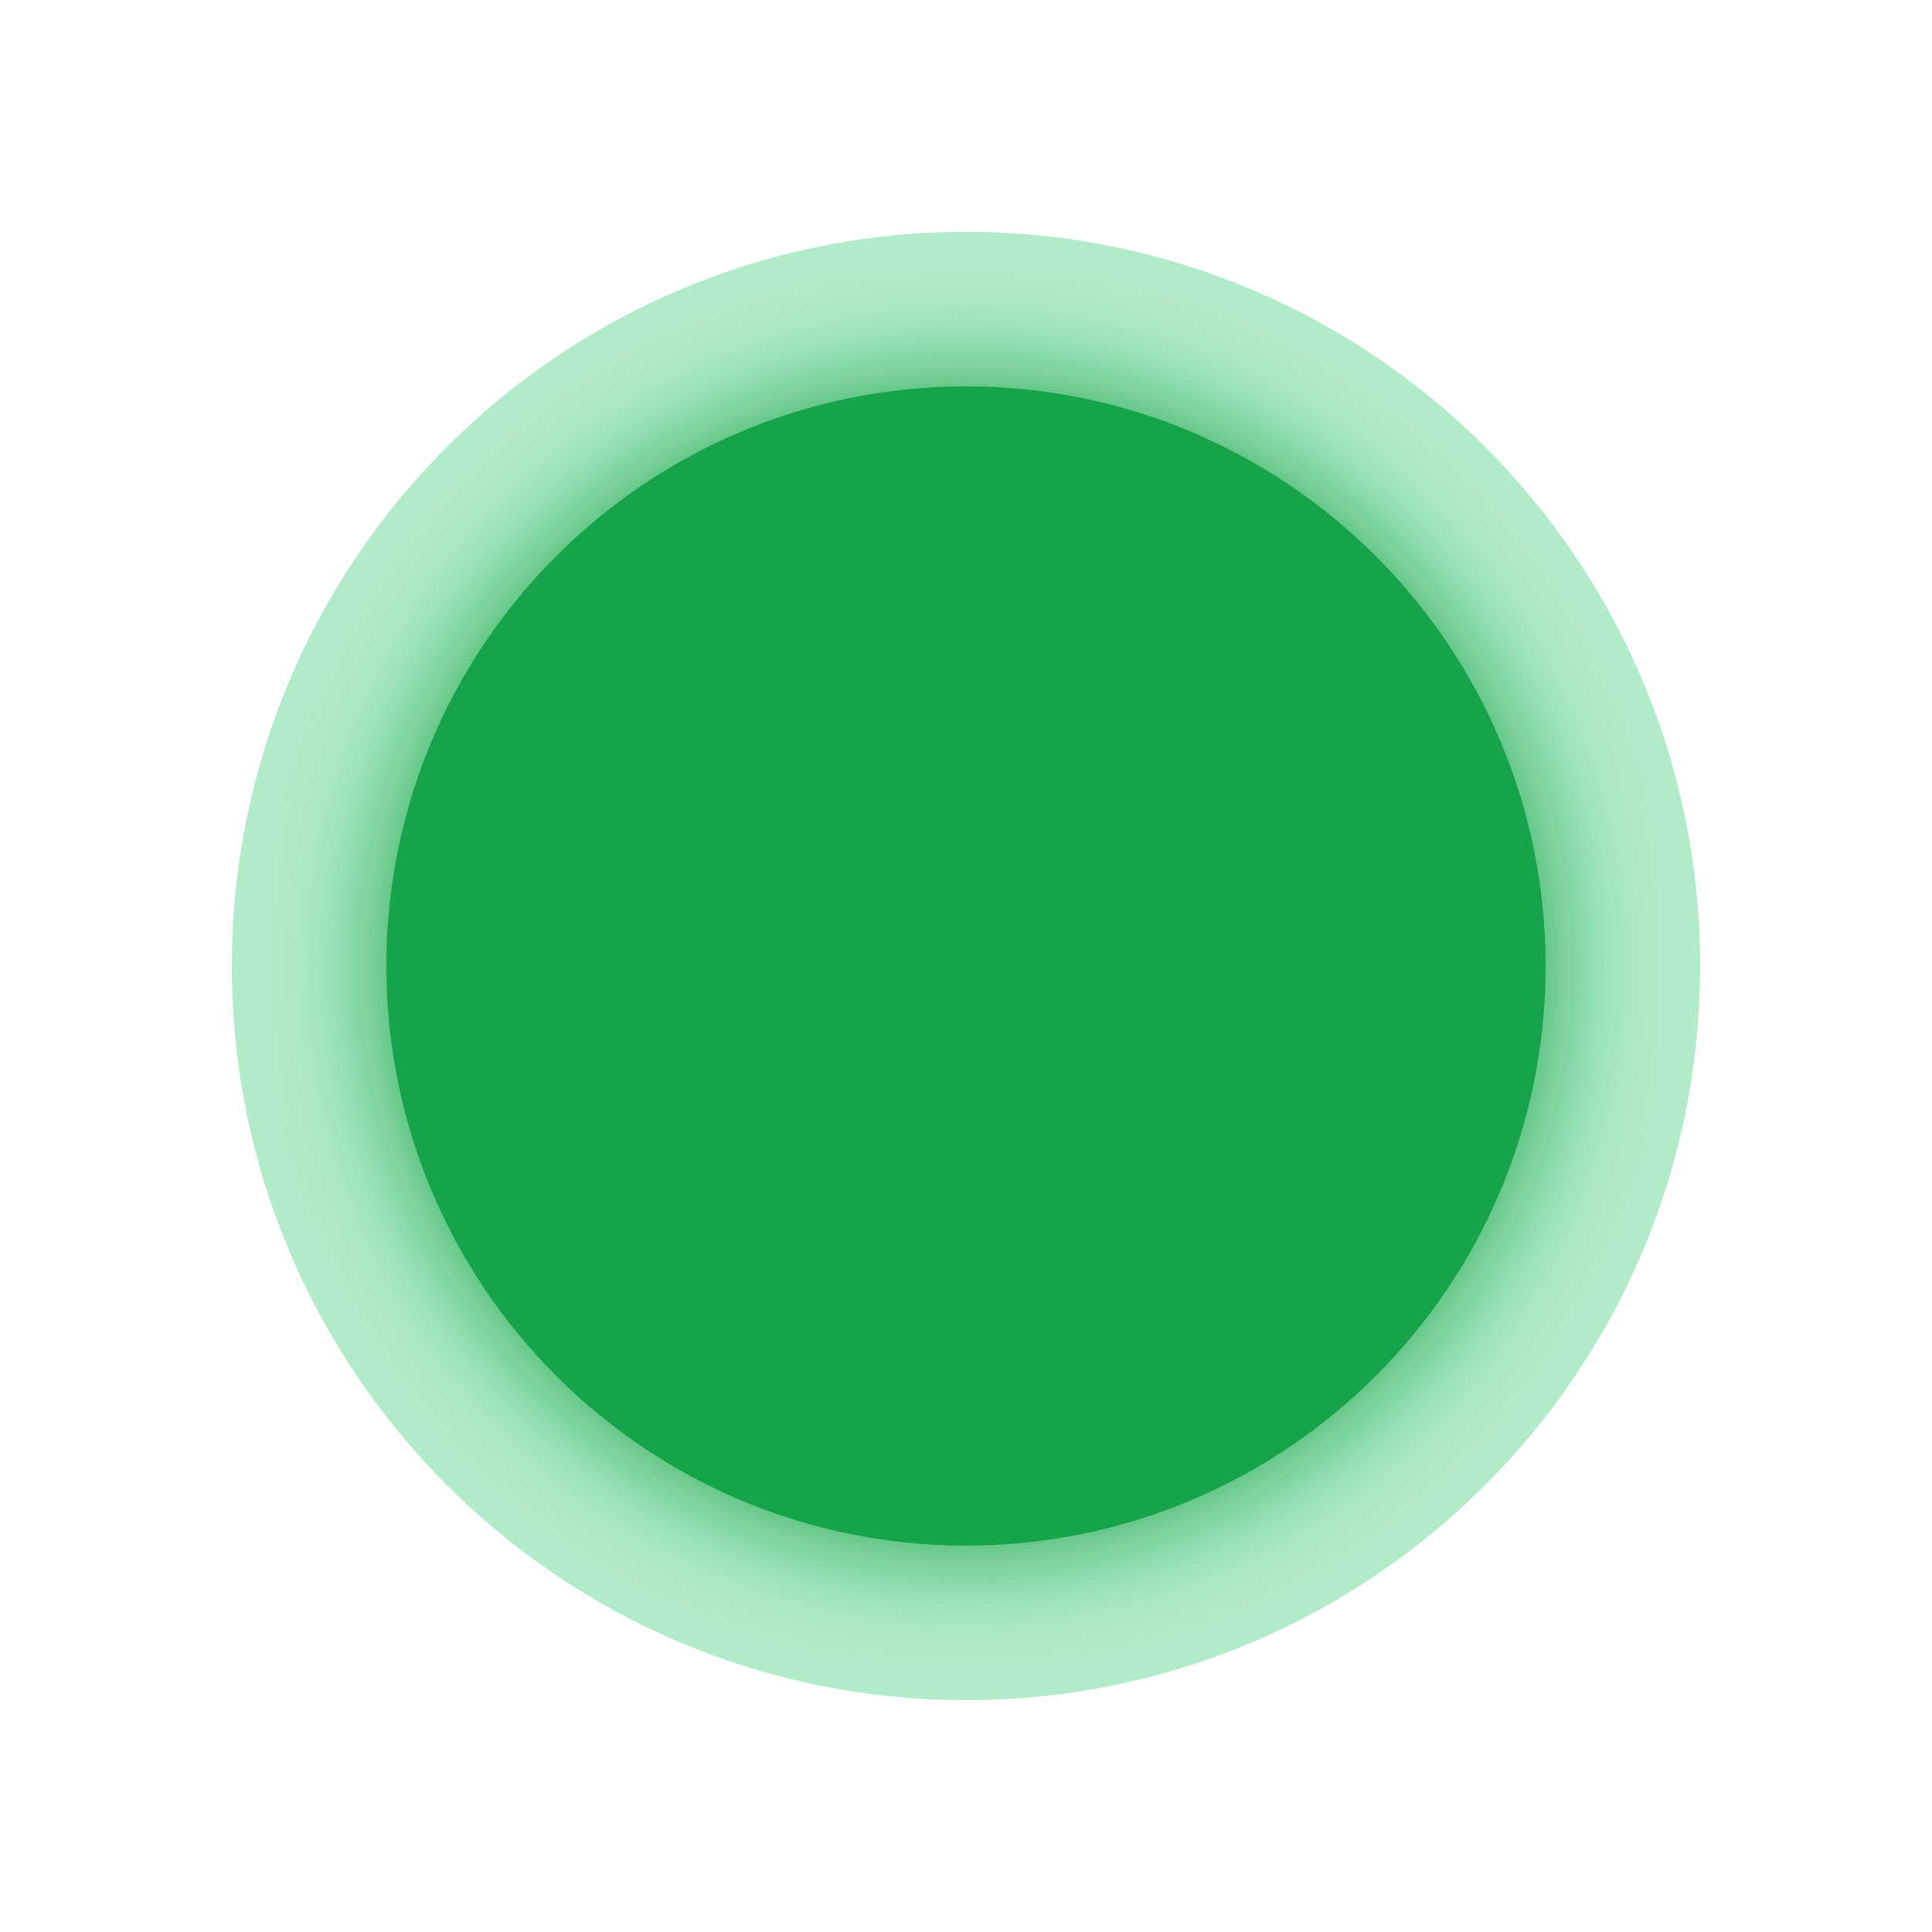
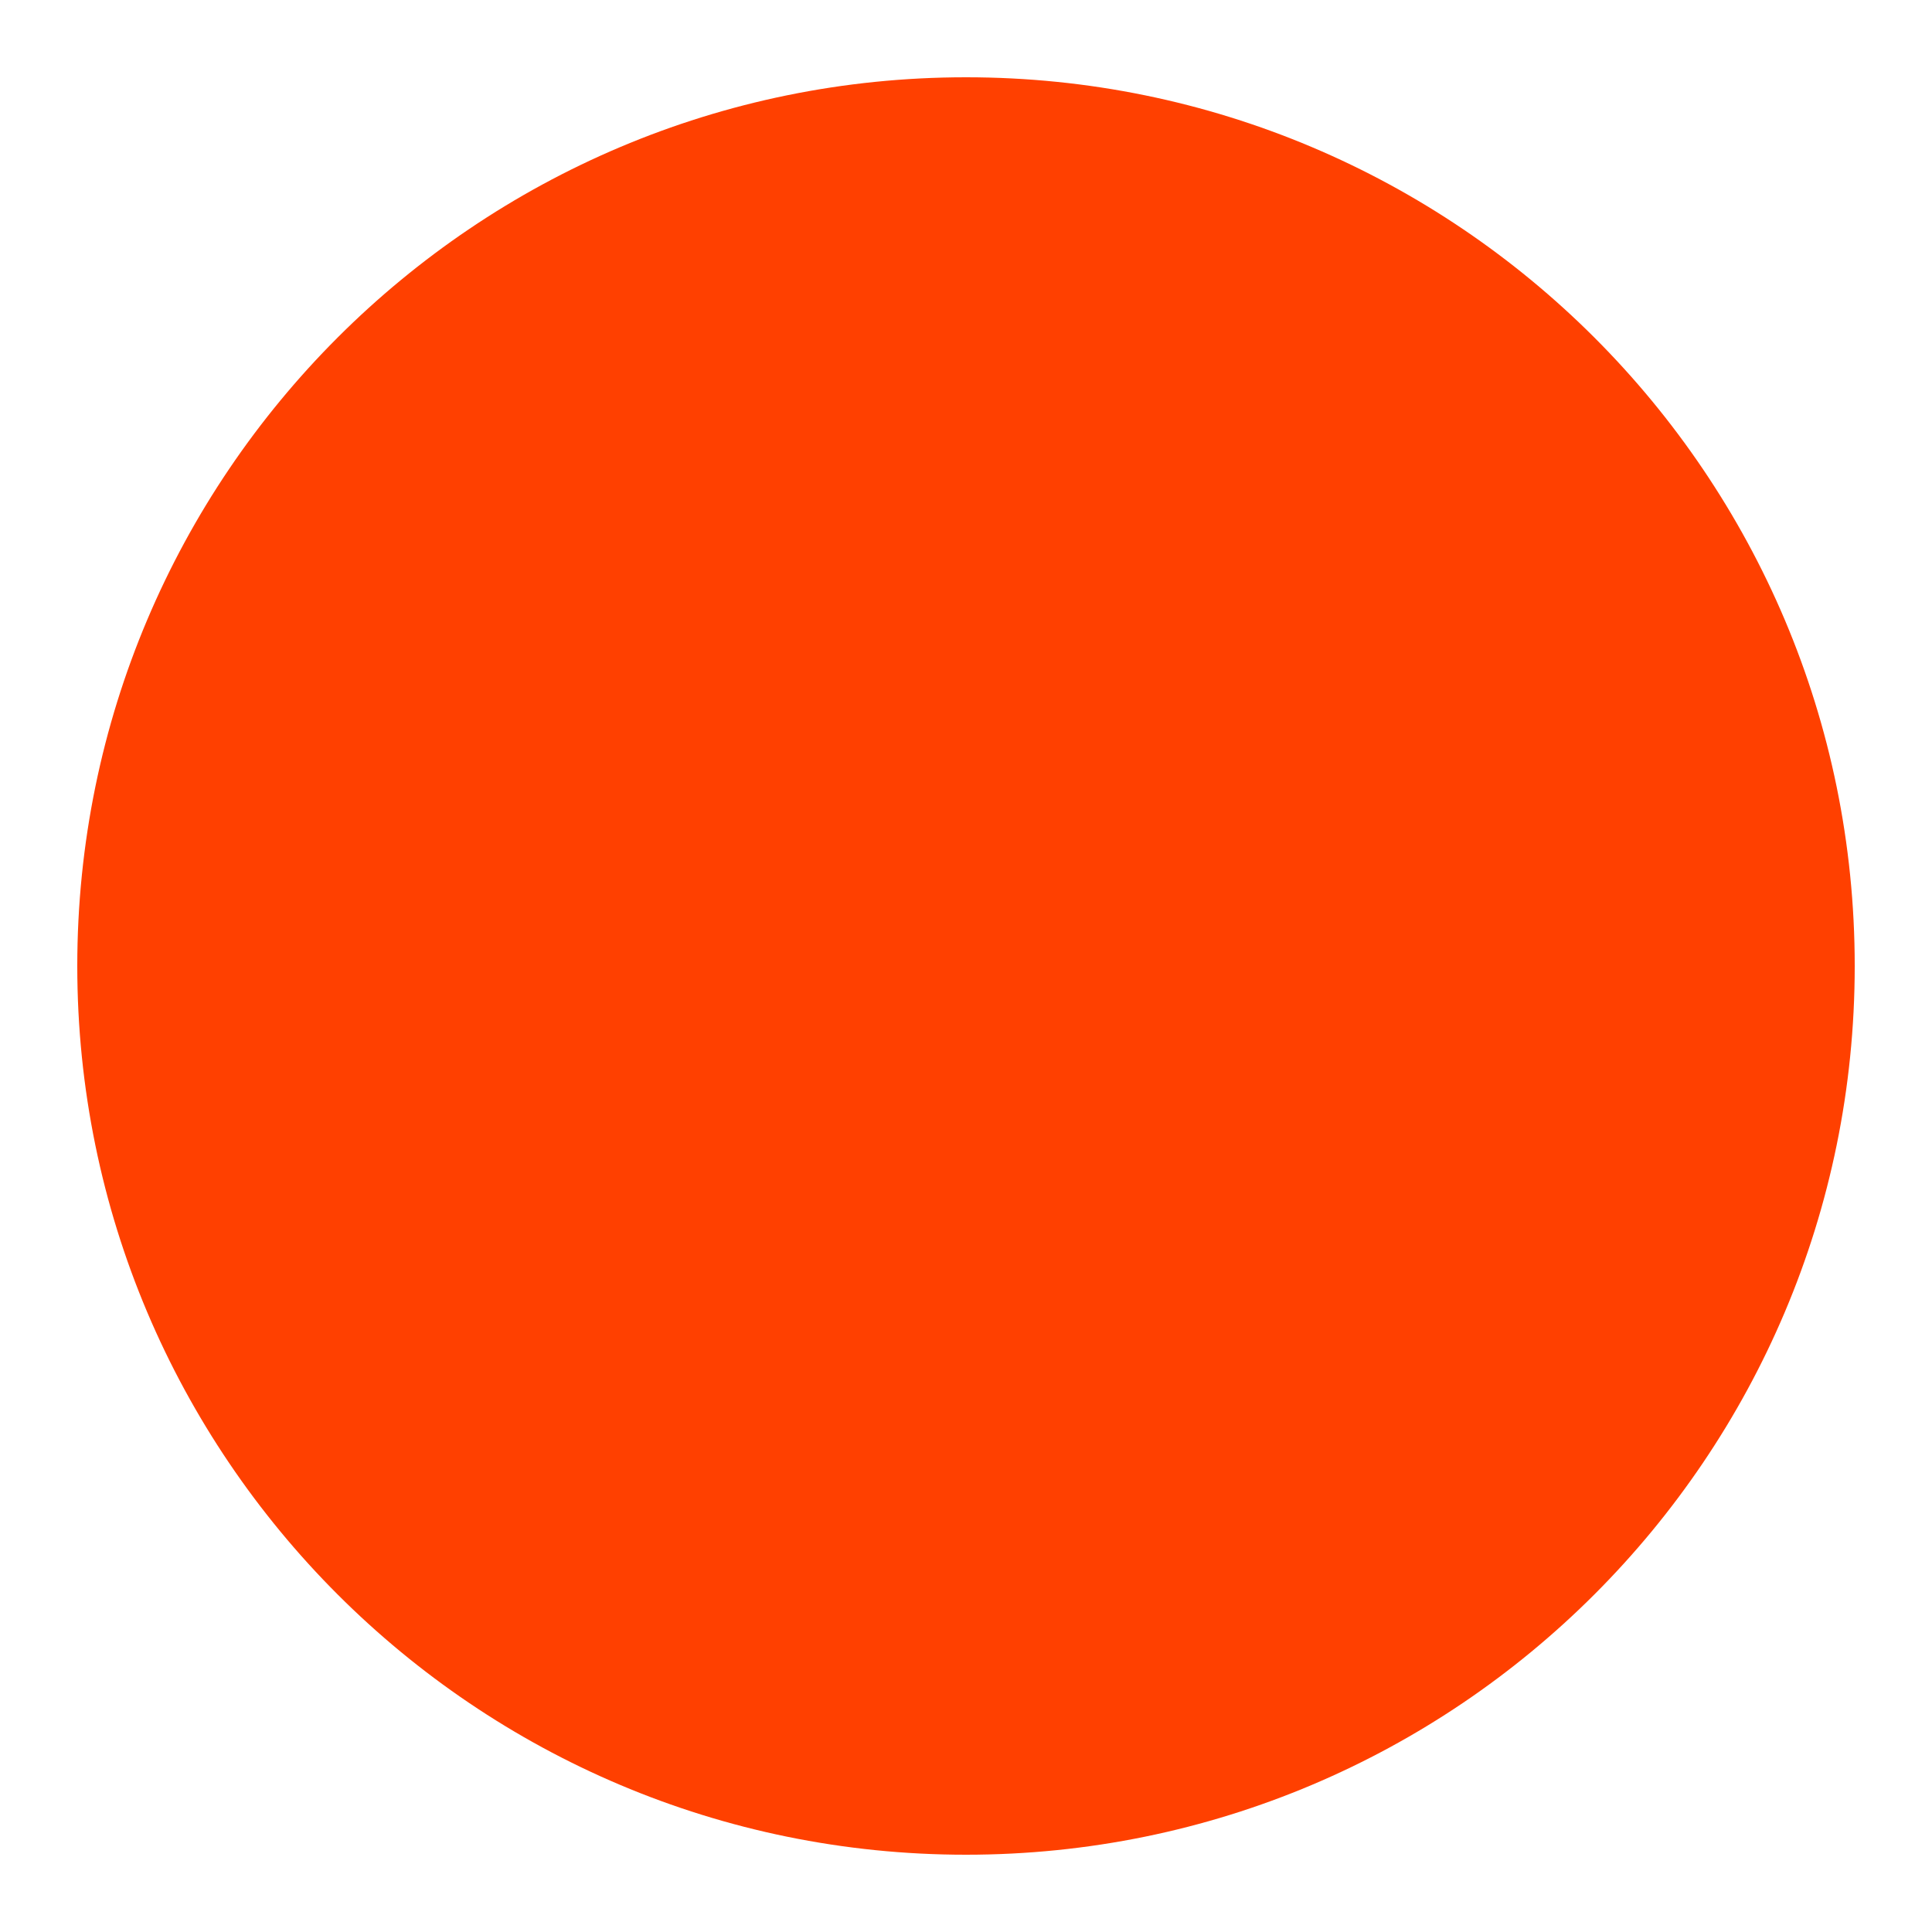
<svg xmlns="http://www.w3.org/2000/svg" viewBox="0 0 100 100">
-   <defs>
-     <filter id="glow">
-       <feGaussianBlur stdDeviation="2.8" result="coloredBlur" />
-       <feMerge>
-         <feMergeNode in="coloredBlur" />
-         <feMergeNode in="SourceGraphic" />
-       </feMerge>
-     </filter>
-   </defs>
-   <circle cx="50" cy="50" r="38" fill="#22c55e" opacity="0.35">
-     <animate attributeName="r" values="32;48;32" dur="1.25s" repeatCount="indefinite" />
-     <animate attributeName="opacity" values="0.12;0.55;0.12" dur="1.25s" repeatCount="indefinite" />
-   </circle>
-   <circle cx="50" cy="50" r="30" fill="#16a34a" filter="url(#glow)">
-     <animate attributeName="r" values="27;35;27" dur="1.25s" repeatCount="indefinite" />
-     <animate attributeName="opacity" values="0.76;1;0.76" dur="1.25s" repeatCount="indefinite" />
-   </circle>
+   <circle cx="50" cy="50" r="46" fill="#ff4000" />
+   <style>
+     @media (prefers-color-scheme: dark) {
+       circle { fill: #6cebe4; }
+     }
+   </style>
</svg>
